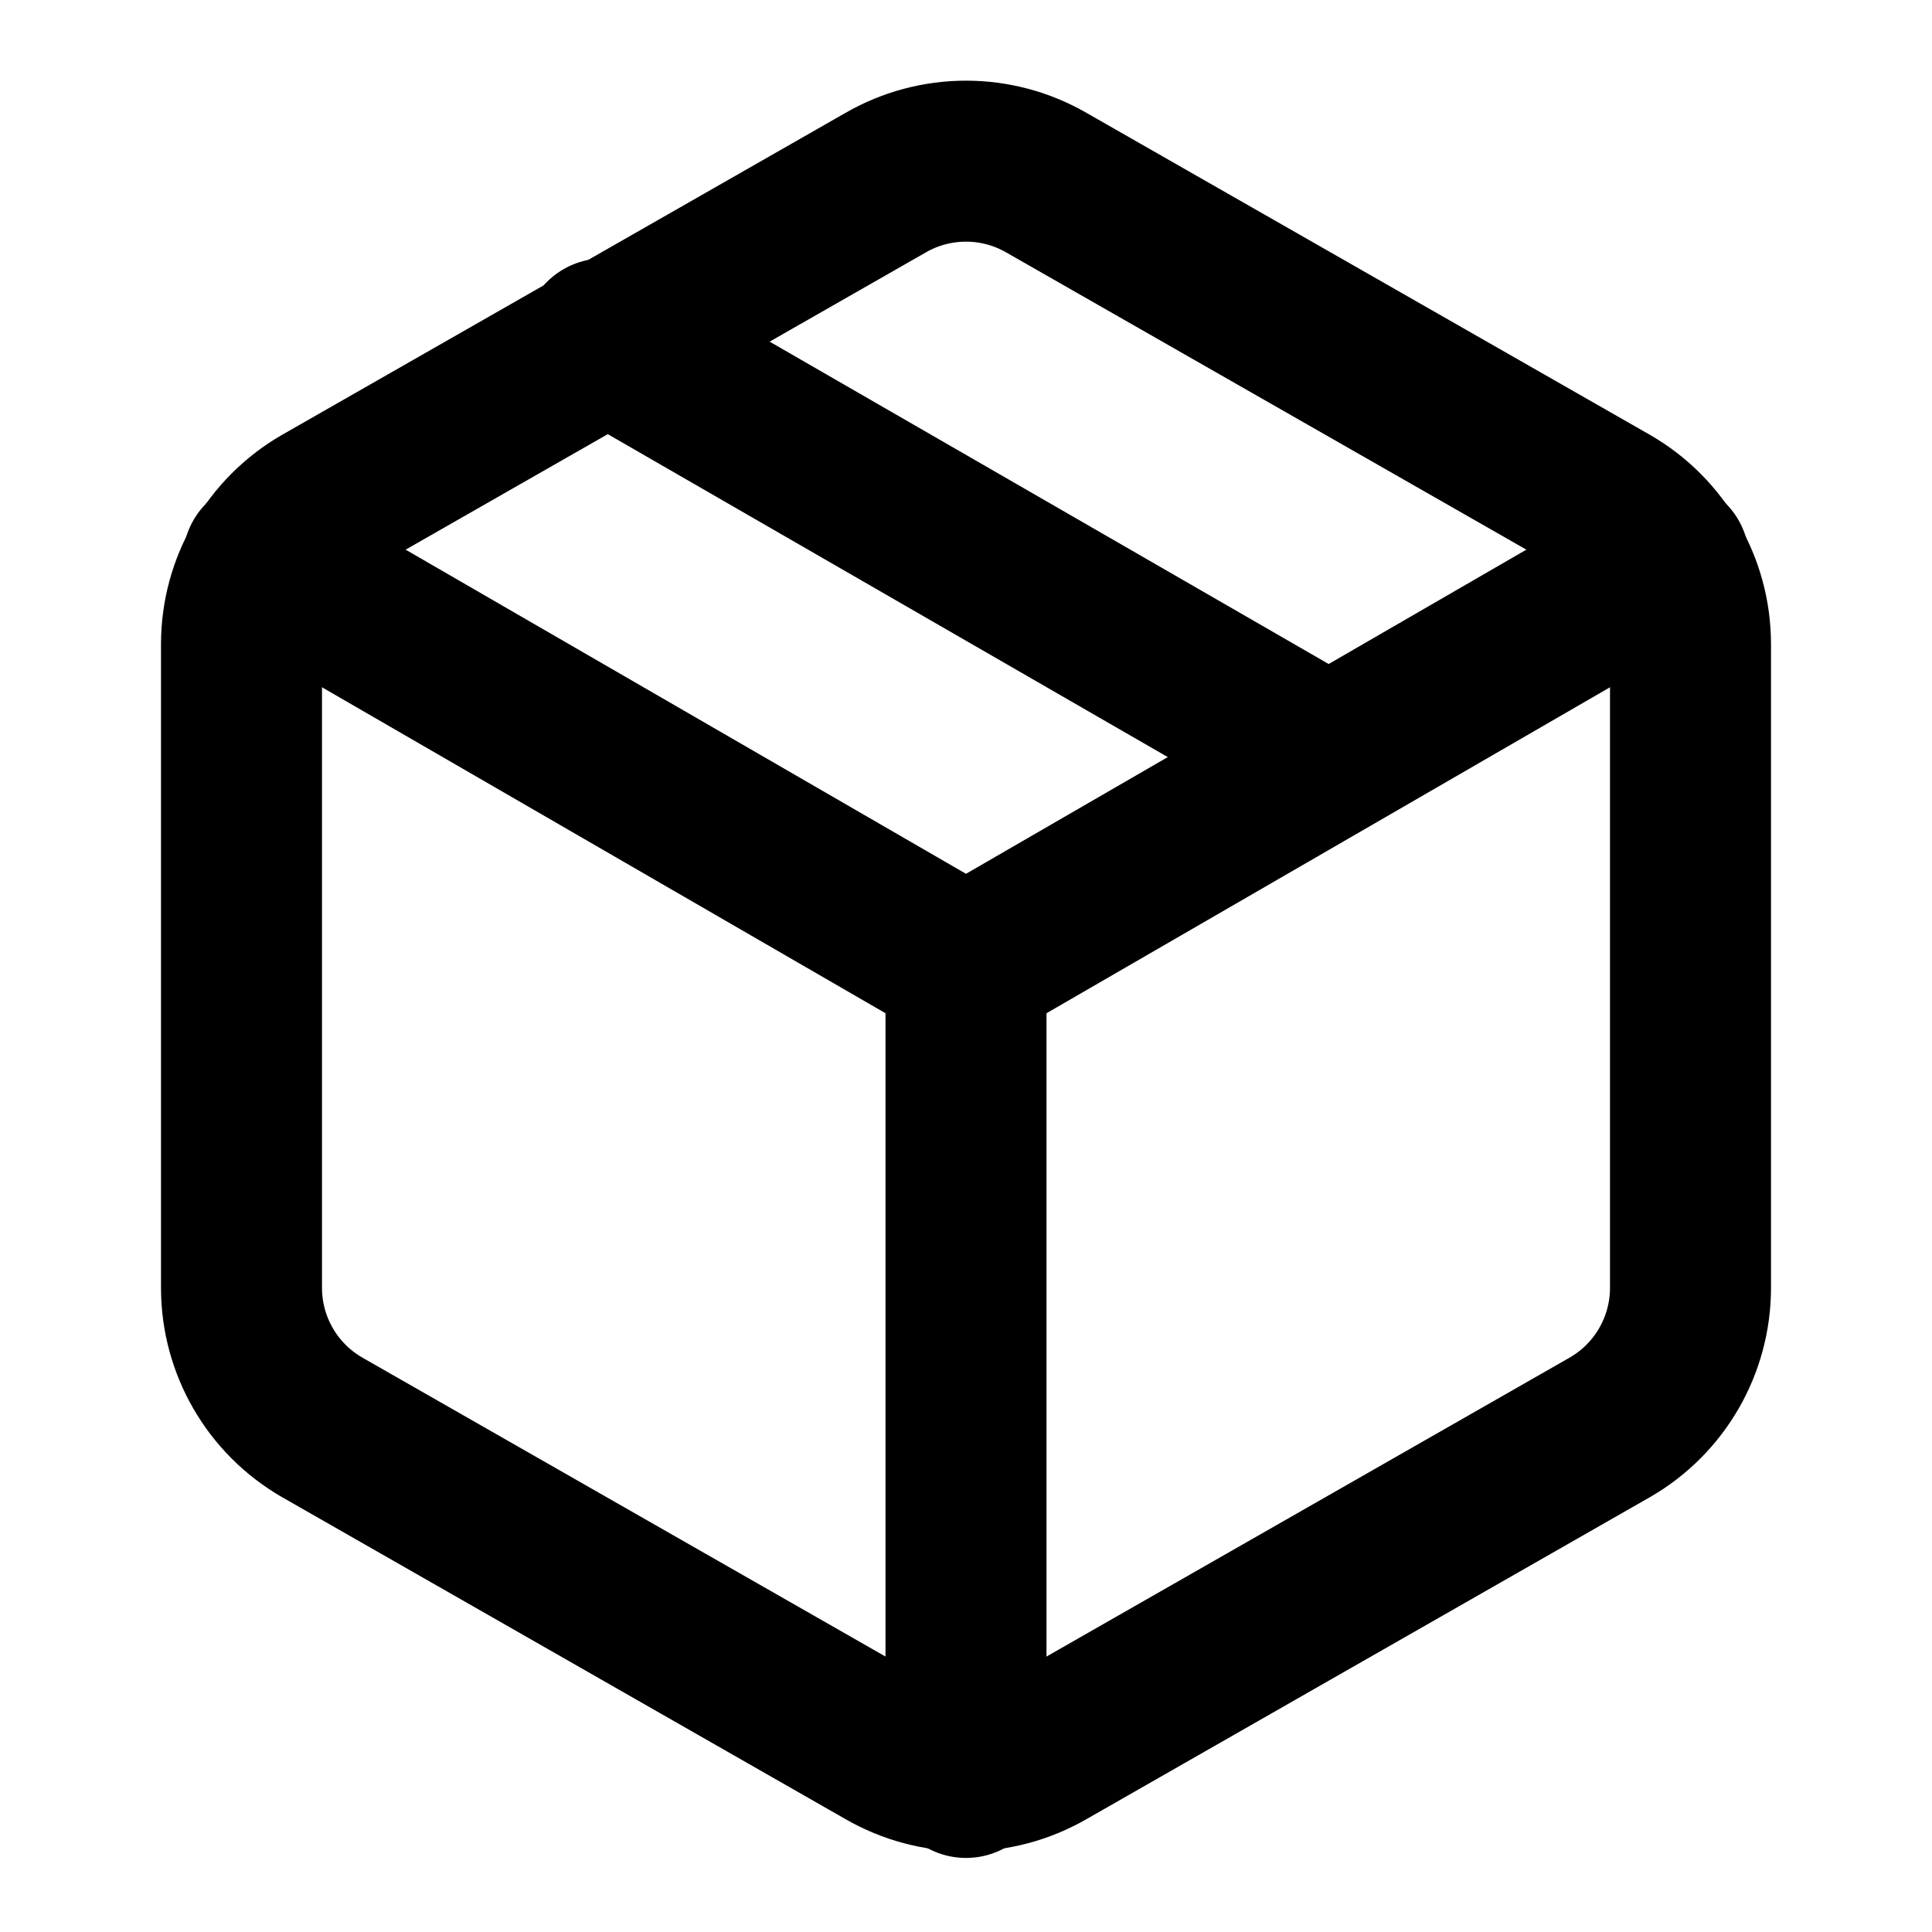
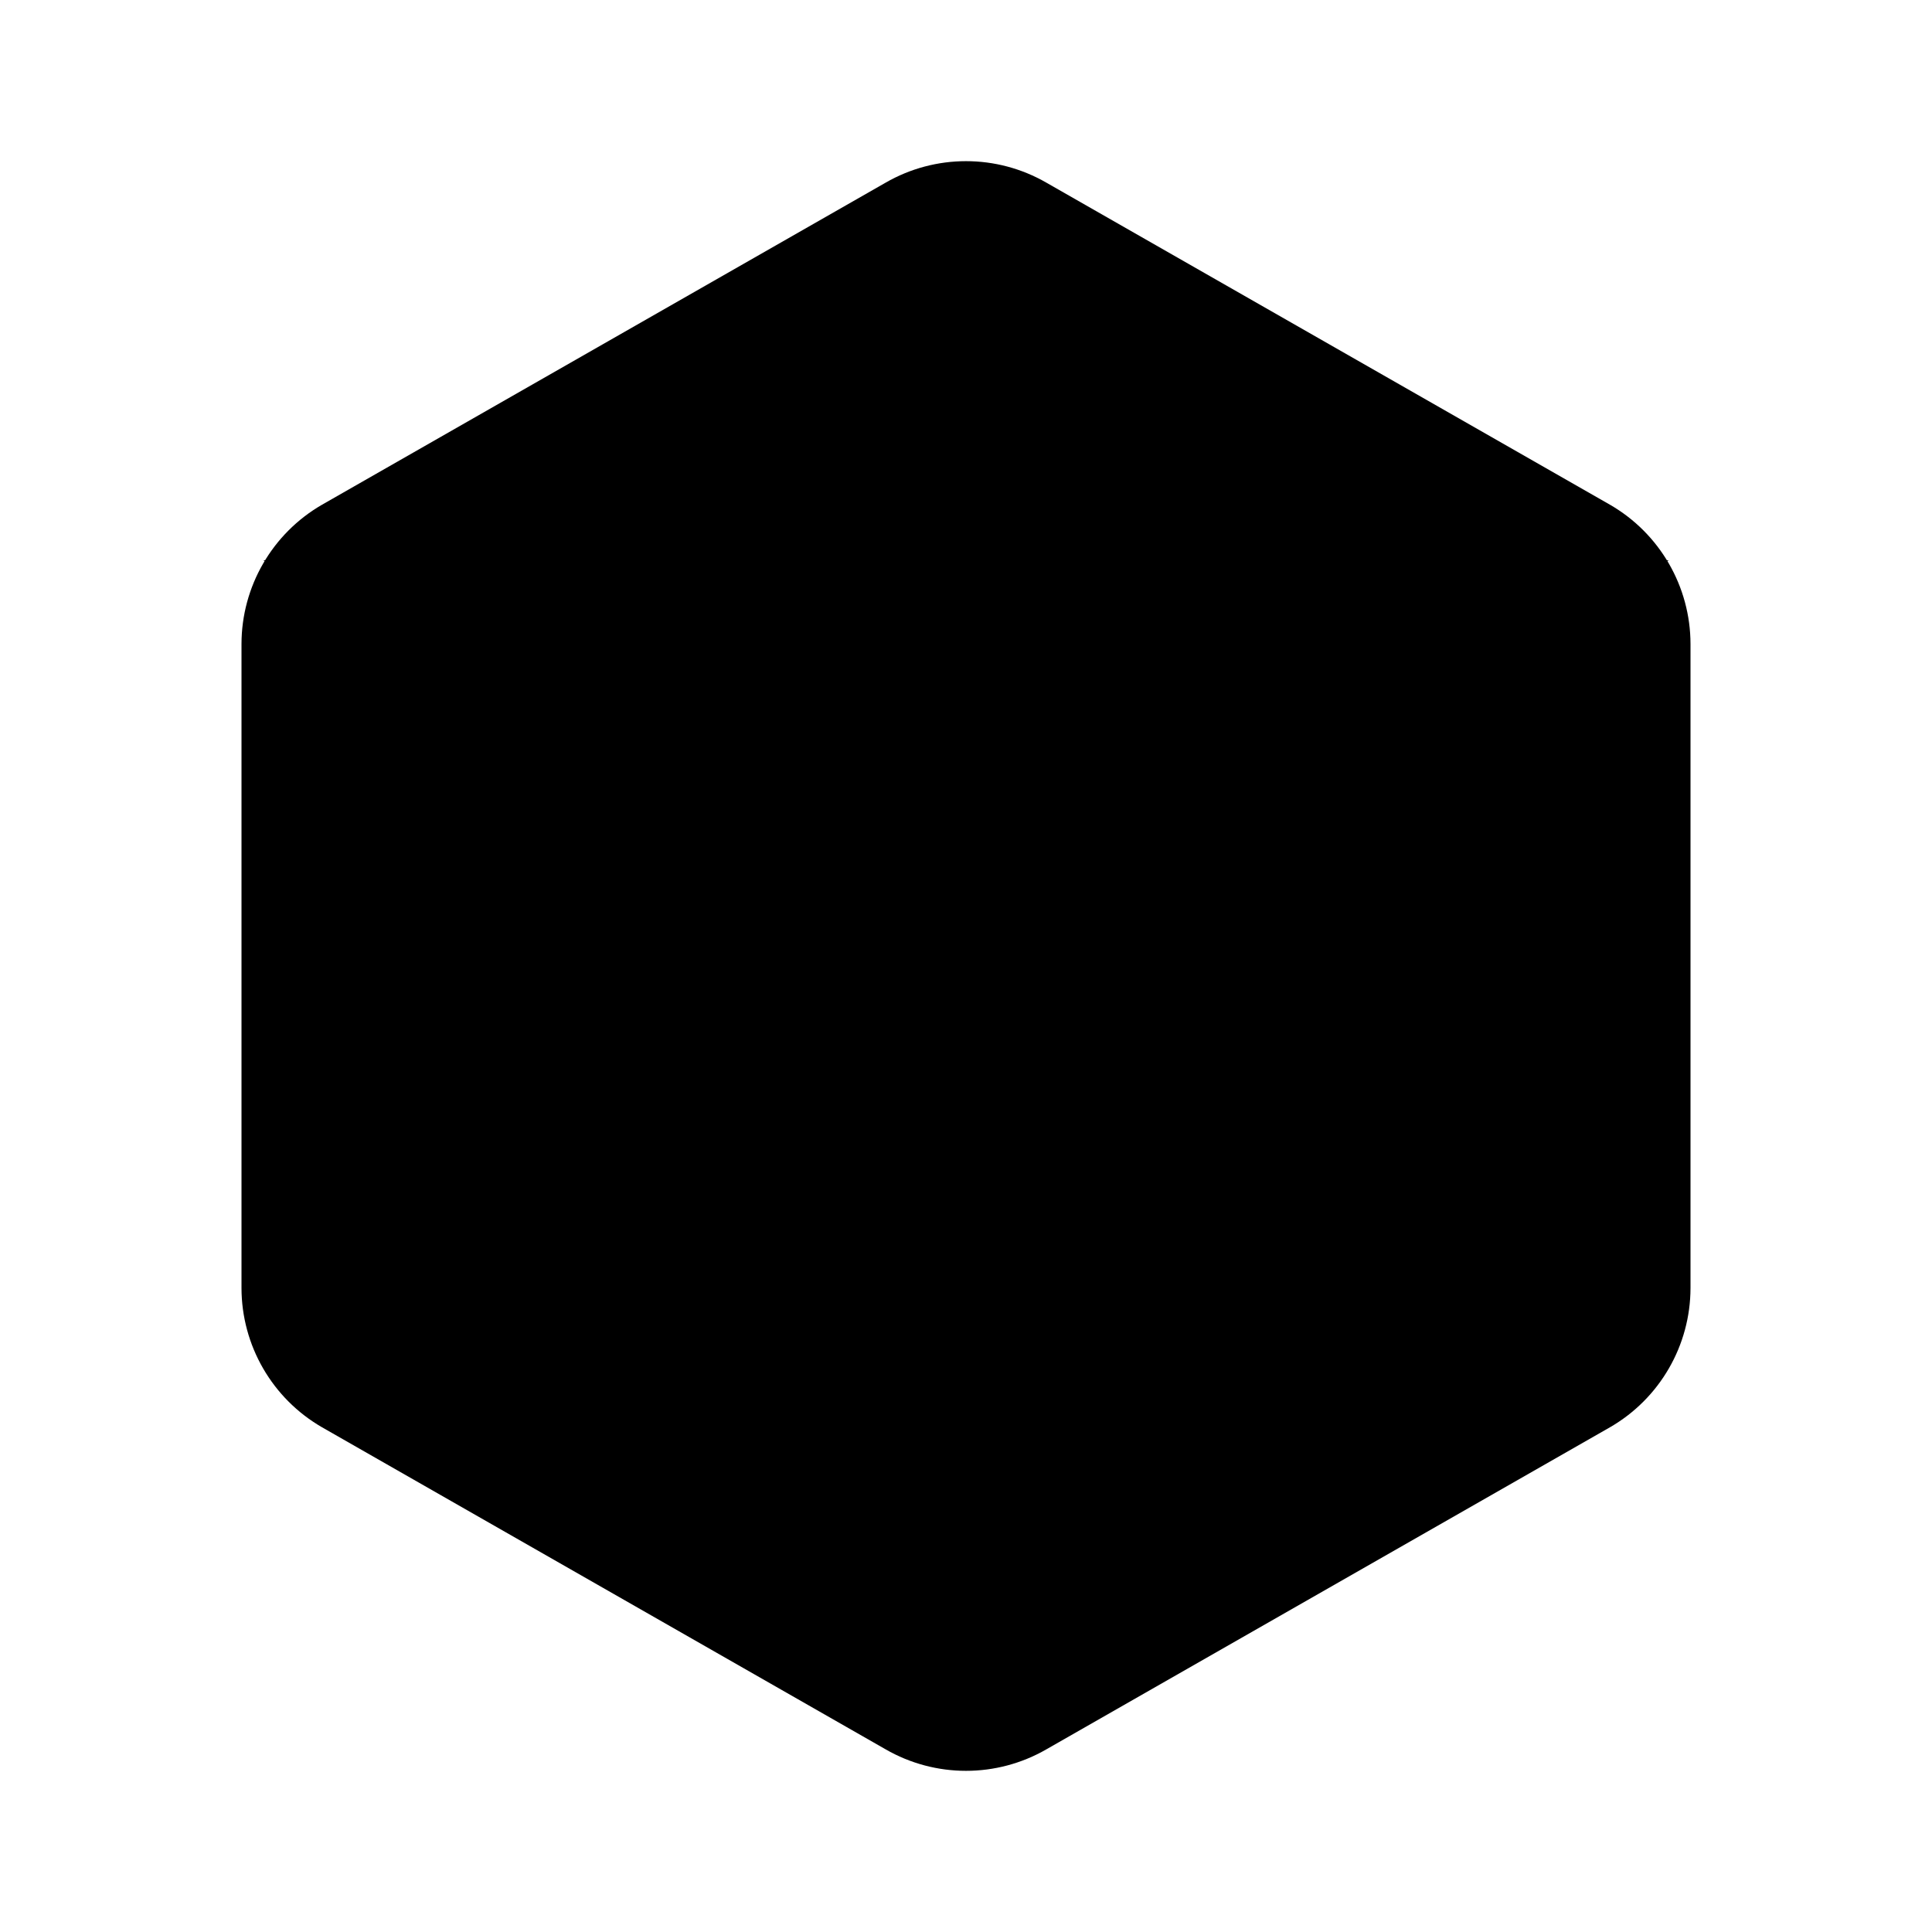
- <svg xmlns="http://www.w3.org/2000/svg" width="24" height="24" viewBox="0 0 24 24" fill="none" stroke="currentColor" stroke-width="2" stroke-linecap="round" stroke-linejoin="round">
+ <svg xmlns="http://www.w3.org/2000/svg" width="24" height="24" viewBox="0 0 24 24" fill="currentColor">
  <line x1="16.5" y1="9.4" x2="7.5" y2="4.21" />
  <path d="M21 16V8a2 2 0 0 0-1-1.73l-7-4a2 2 0 0 0-2 0l-7 4A2 2 0 0 0 3 8v8a2 2 0 0 0 1 1.73l7 4a2 2 0 0 0 2 0l7-4A2 2 0 0 0 21 16z" />
  <polyline points="3.27 6.96 12 12.01 20.73 6.96" />
  <line x1="12" y1="22.08" x2="12" y2="12" />
</svg>
